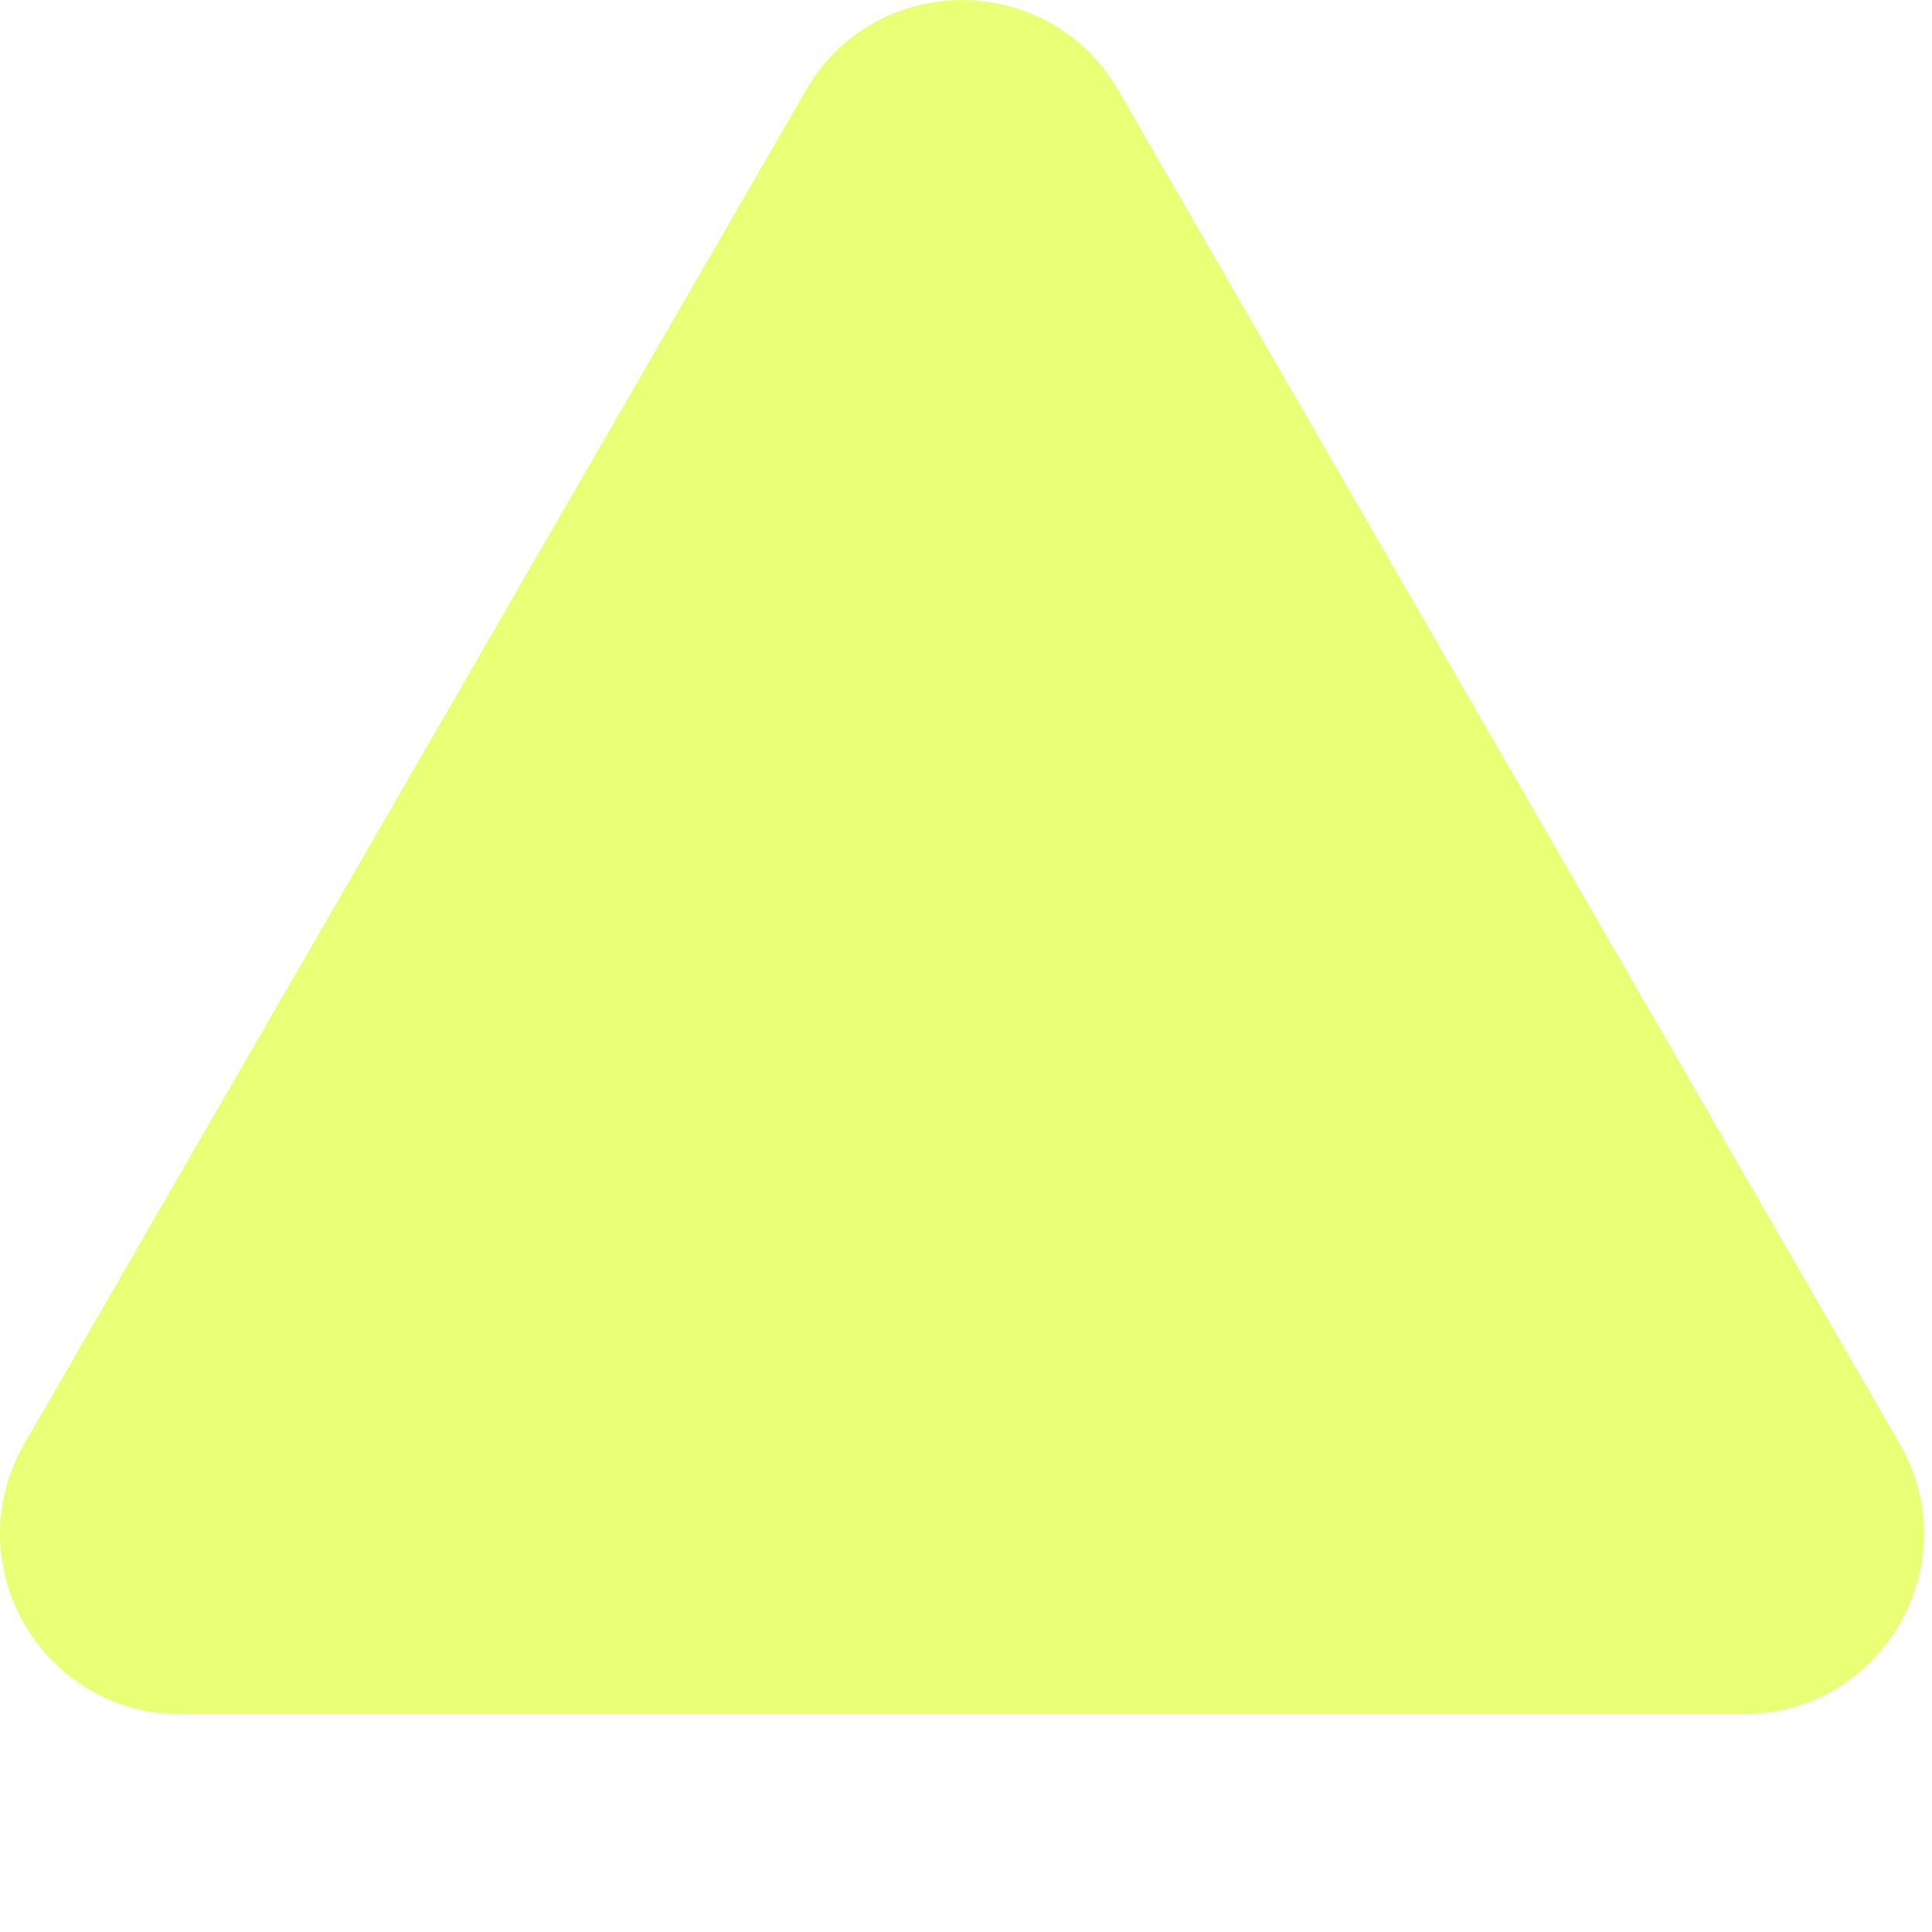
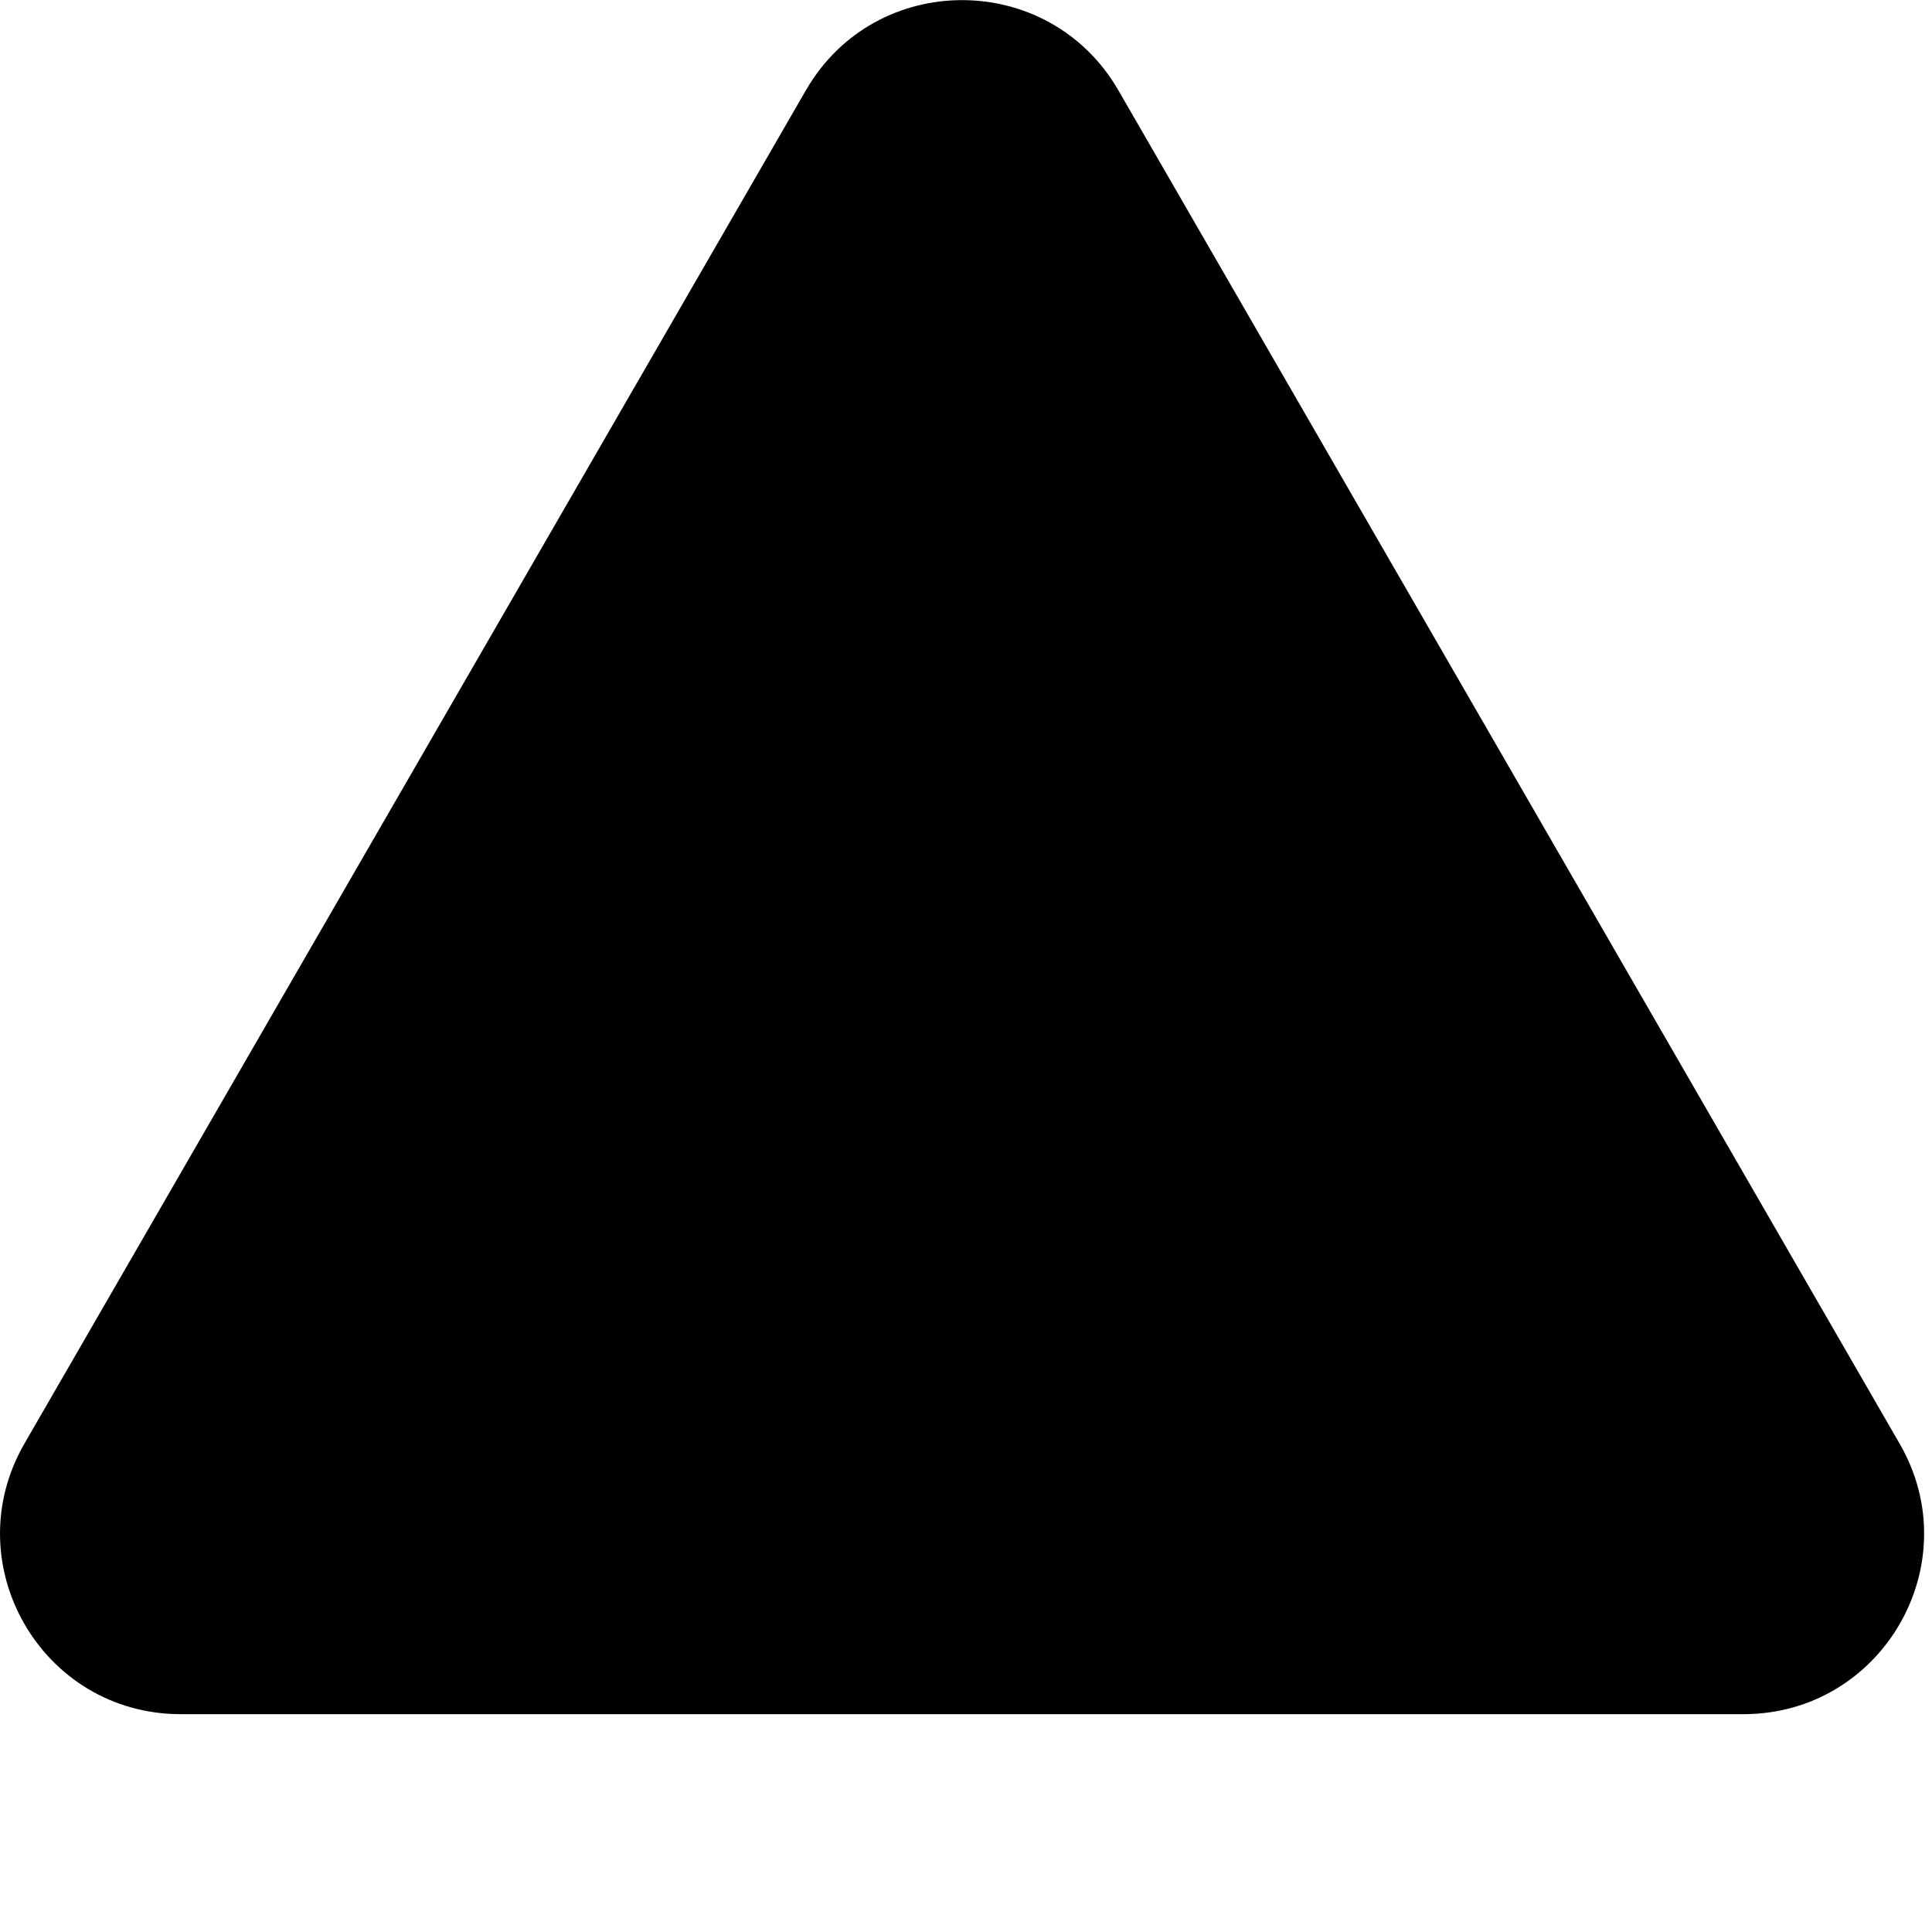
<svg xmlns="http://www.w3.org/2000/svg" width="8" height="8" viewBox="0 0 8 8" fill="none">
-   <path d="M3.337 0.374C3.624 -0.124 4.343 -0.124 4.631 0.374L7.866 5.978C8.154 6.476 7.794 7.098 7.219 7.098L0.748 7.098C0.173 7.098 -0.186 6.476 0.101 5.978L3.337 0.374Z" fill="#E8FF76" />
+   <path d="M3.337 0.374C3.624 -0.124 4.343 -0.124 4.631 0.374L7.866 5.978C8.154 6.476 7.794 7.098 7.219 7.098L0.748 7.098C0.173 7.098 -0.186 6.476 0.101 5.978L3.337 0.374Z" fill="currentColor" />
</svg>
